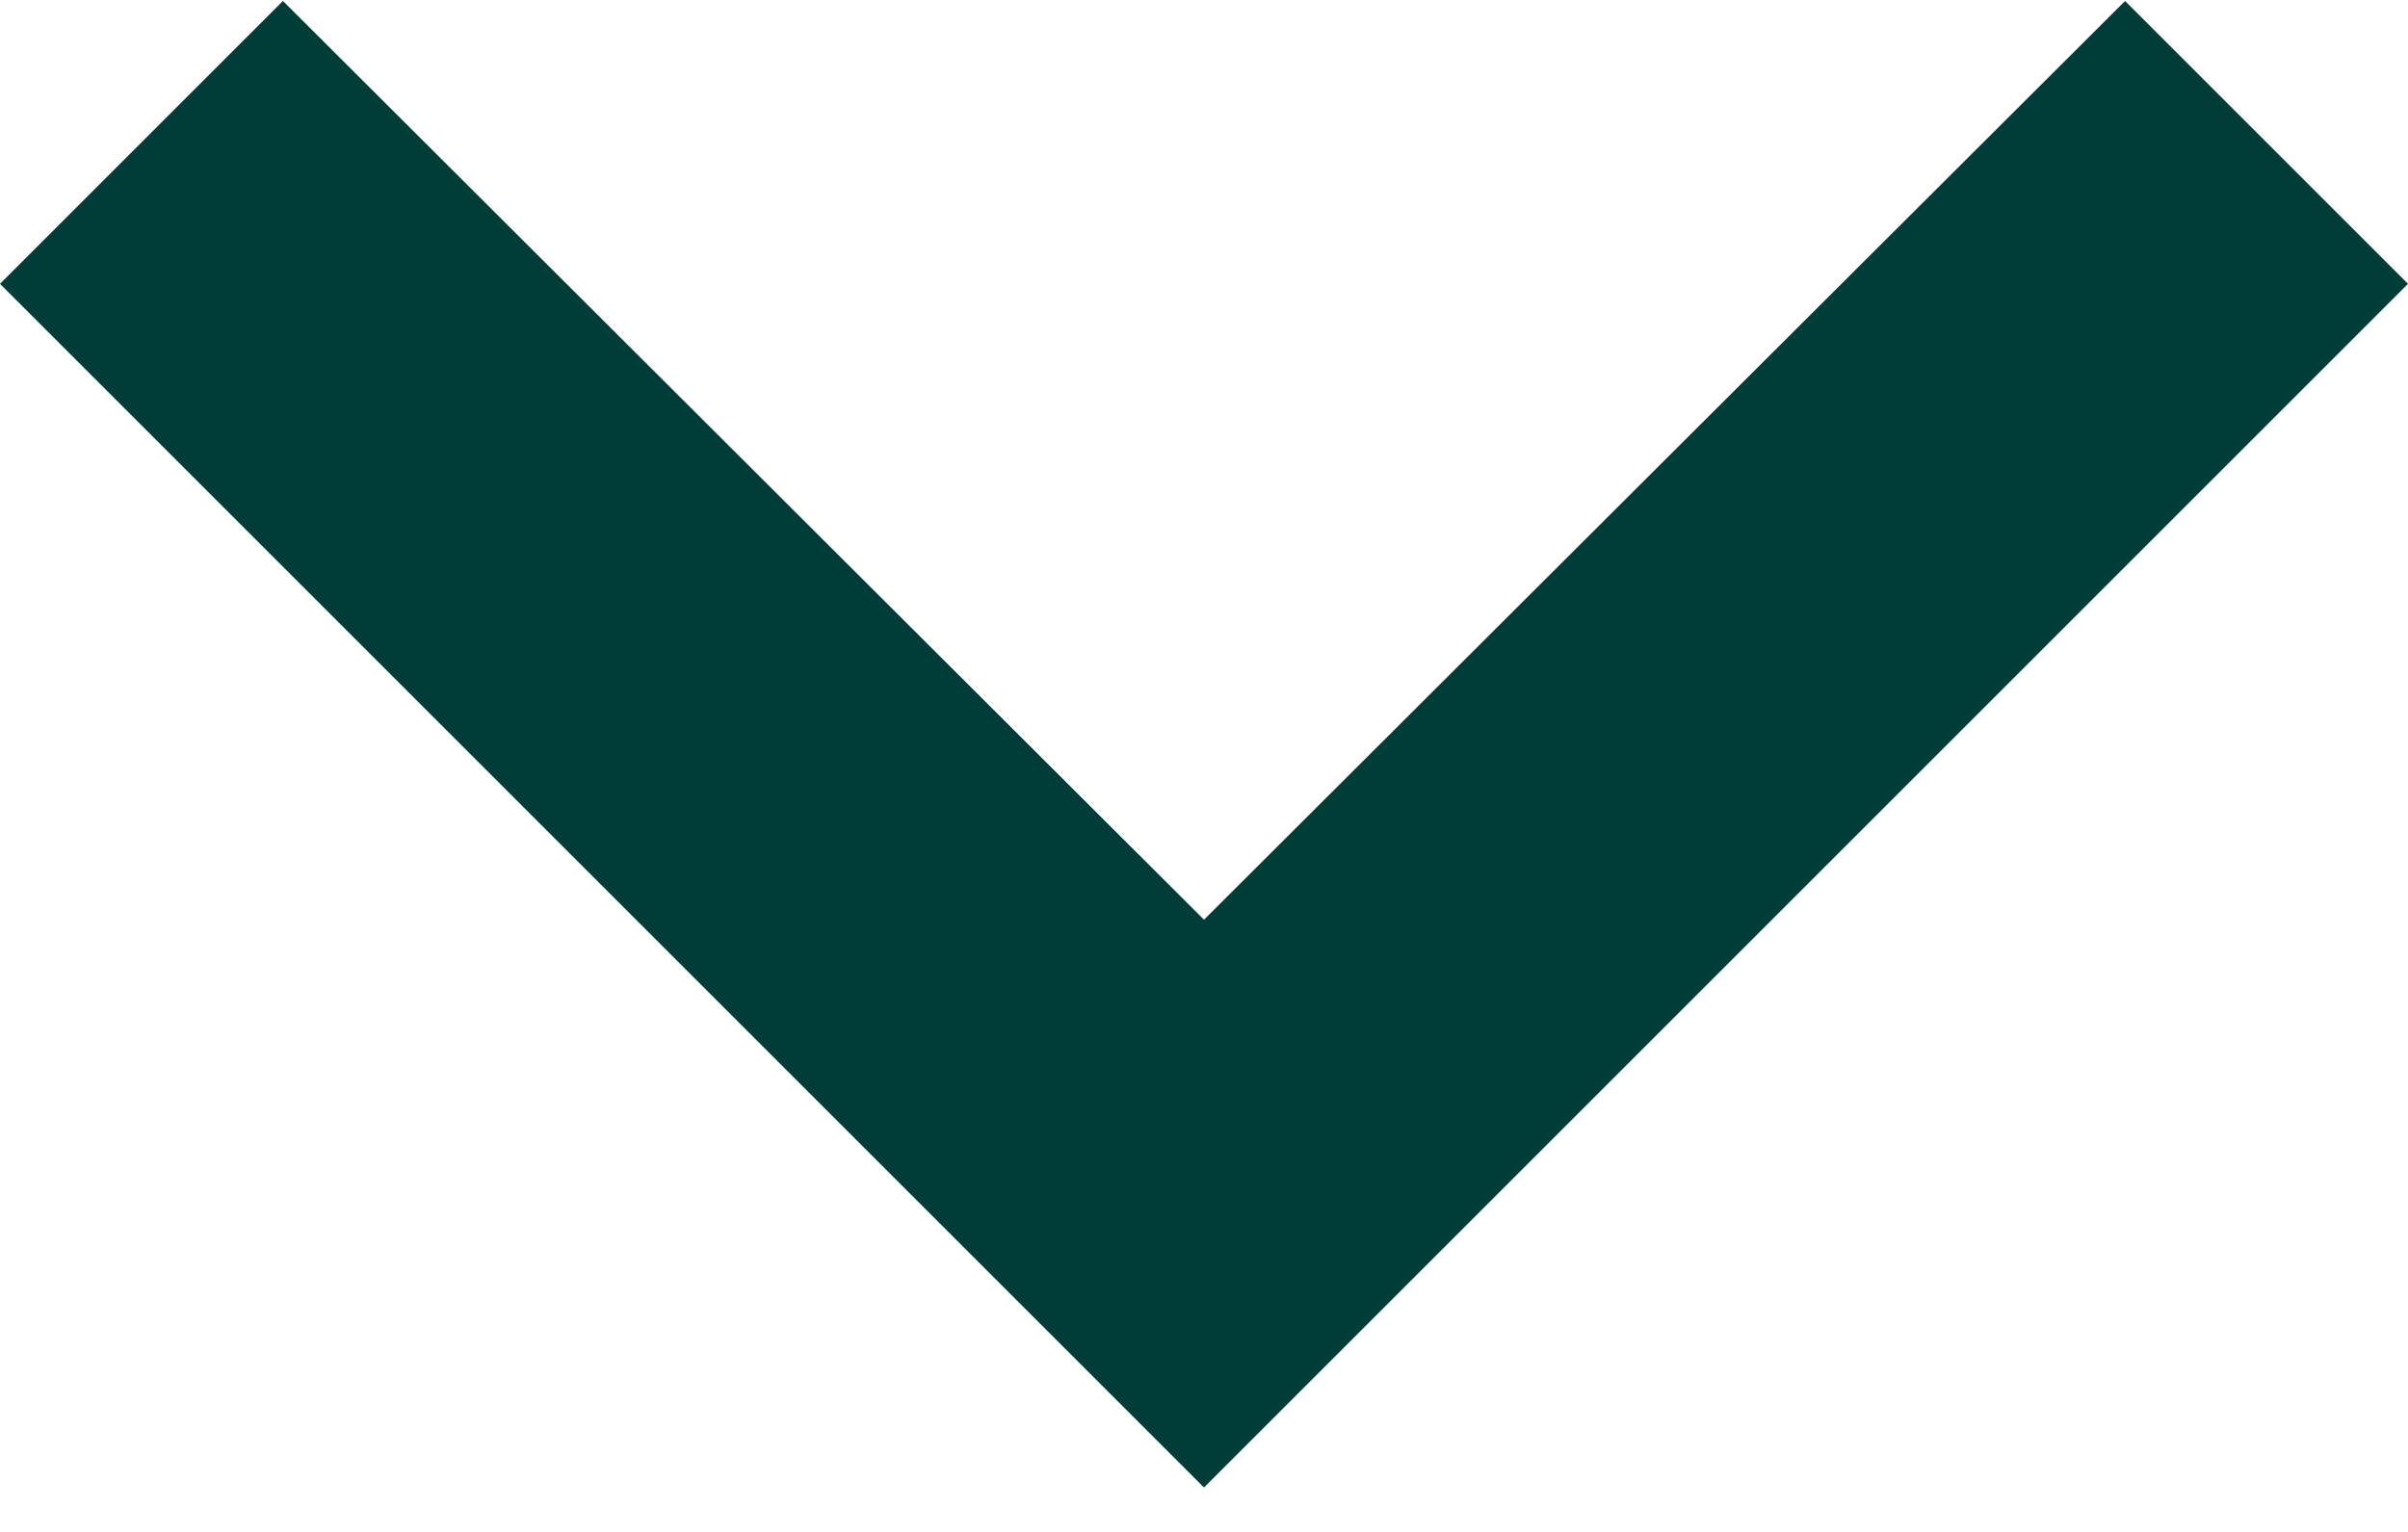
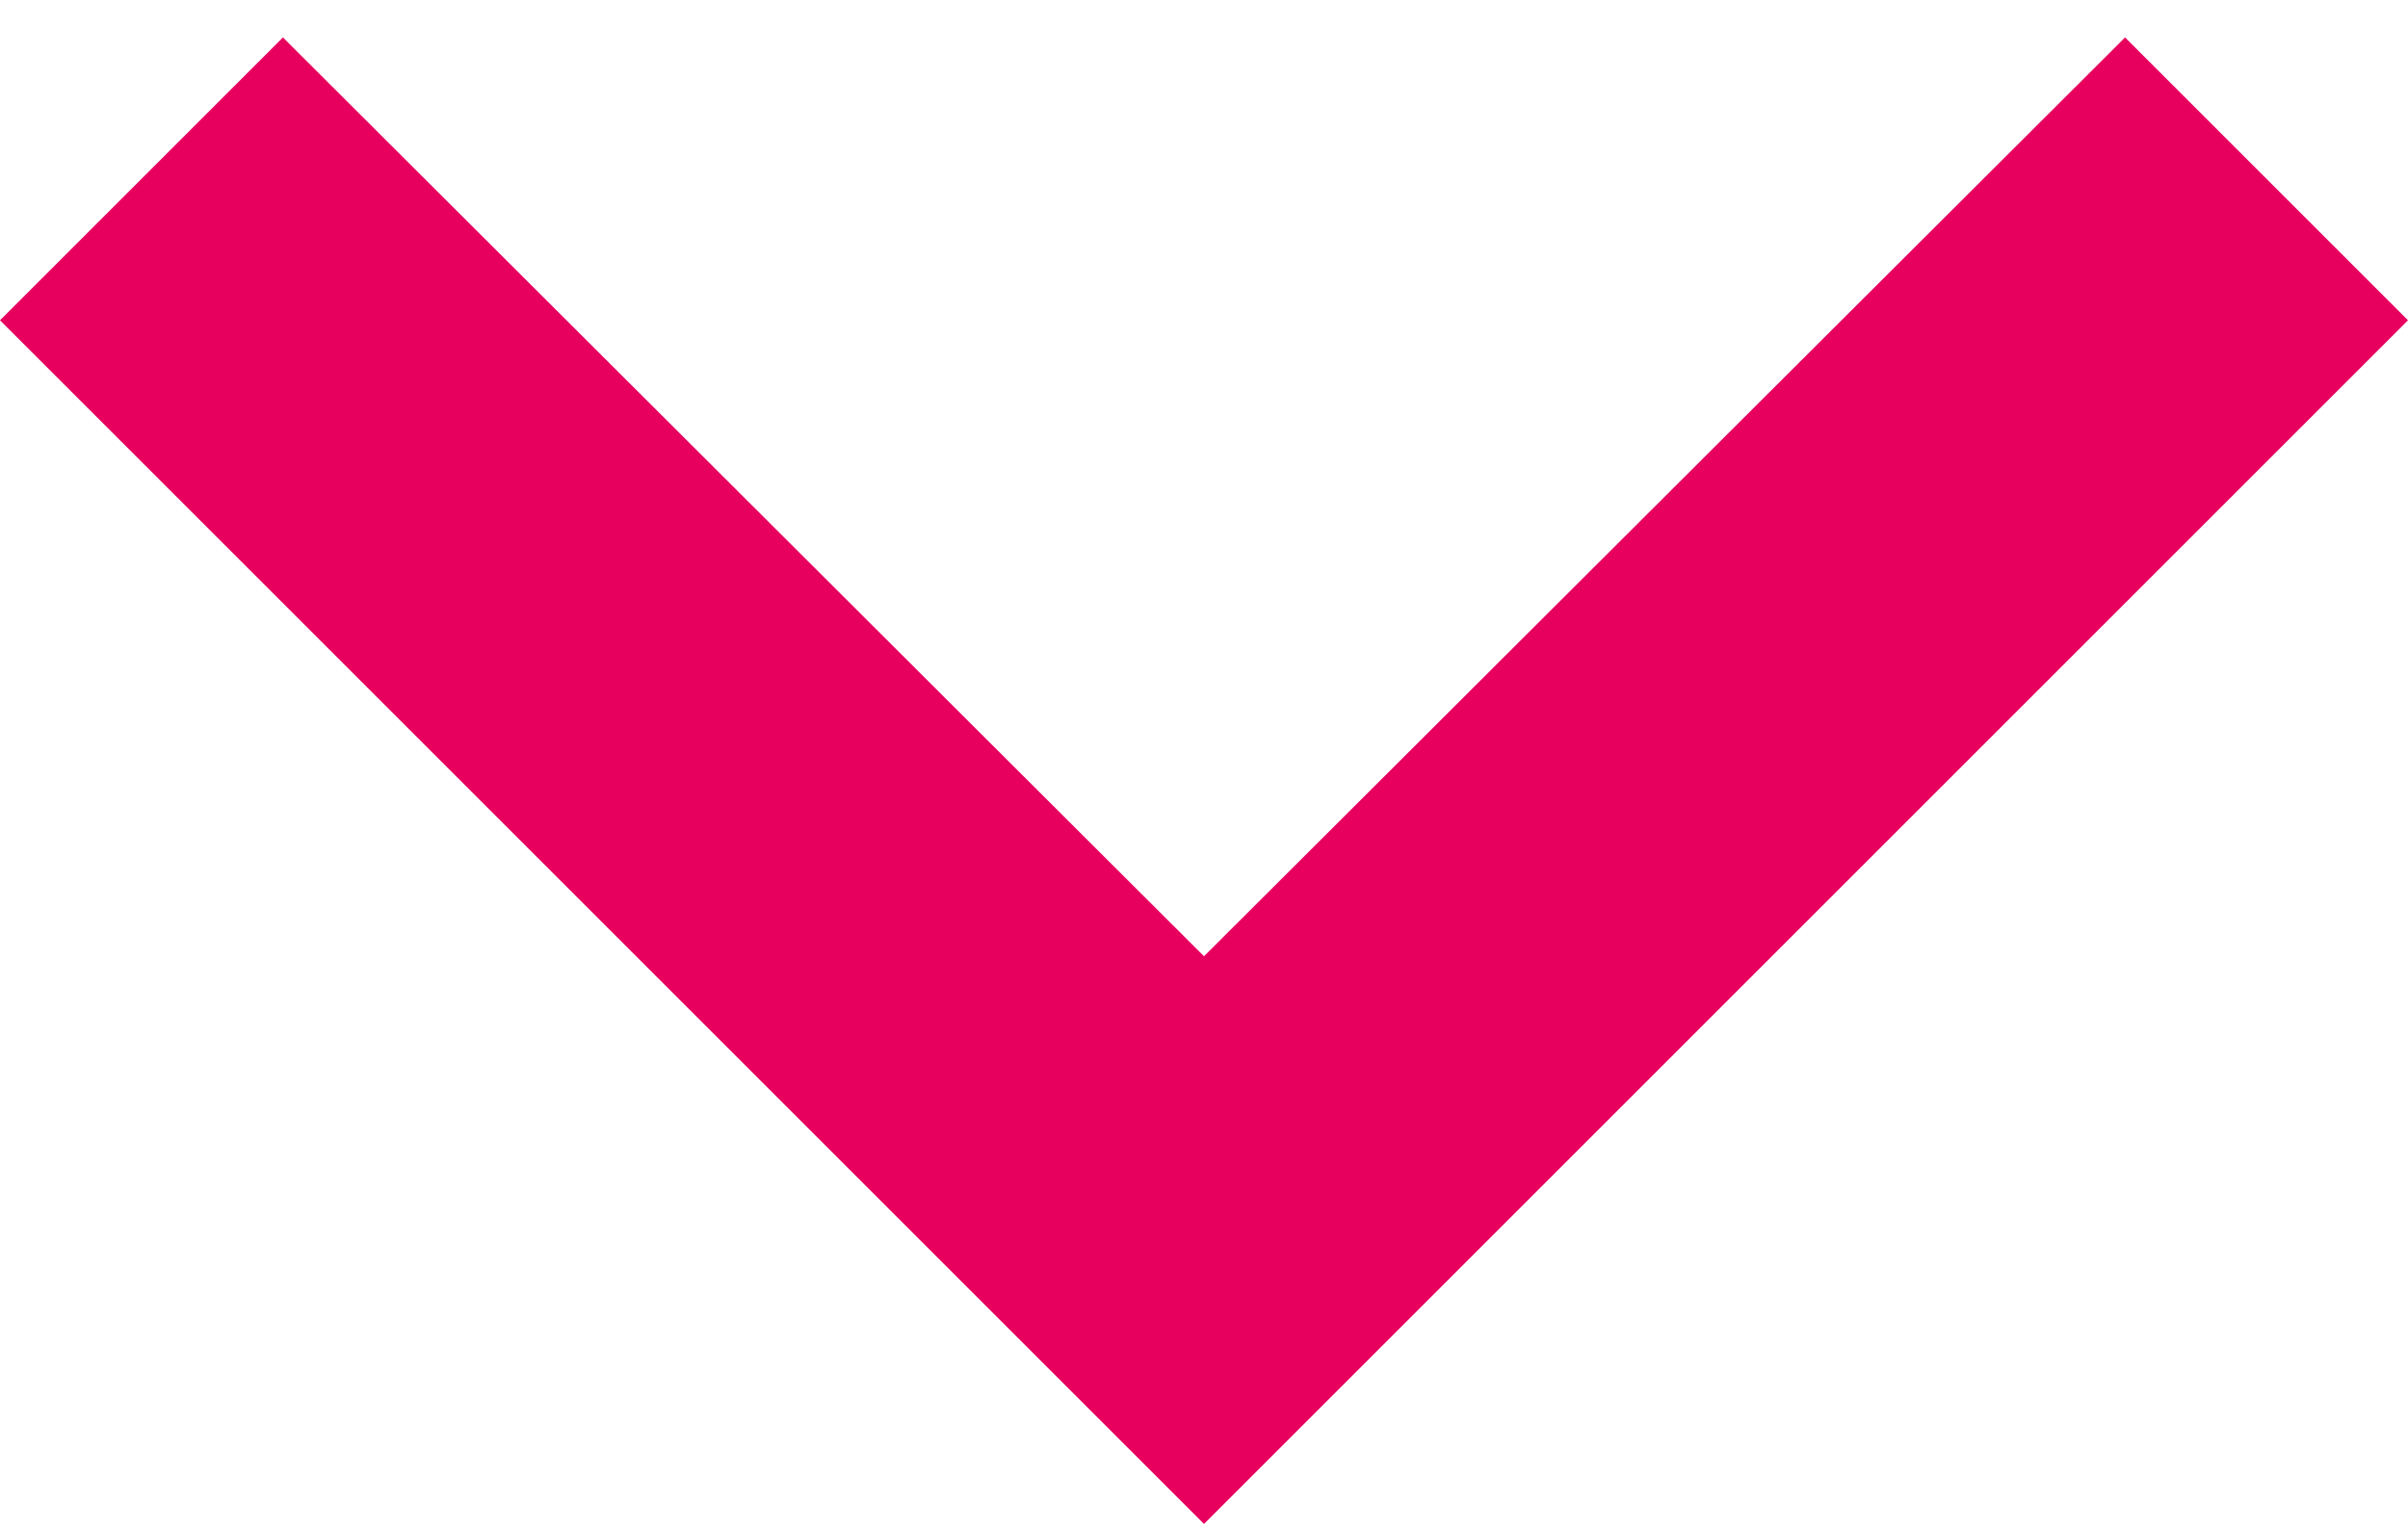
<svg xmlns="http://www.w3.org/2000/svg" width="22" height="14" viewBox="0 0 22 14" fill="none">
-   <path d="M2.585 0.009L11 8.405L19.415 0.009L22 2.594L11 13.594L0 2.594L2.585 0.009Z" fill="#003D38" />
+   <path d="M2.585 0.342L11 8.739L19.415 0.342L22 2.927L11 13.927L0 2.927L2.585 0.342Z" fill="#E7005E" />
</svg>
